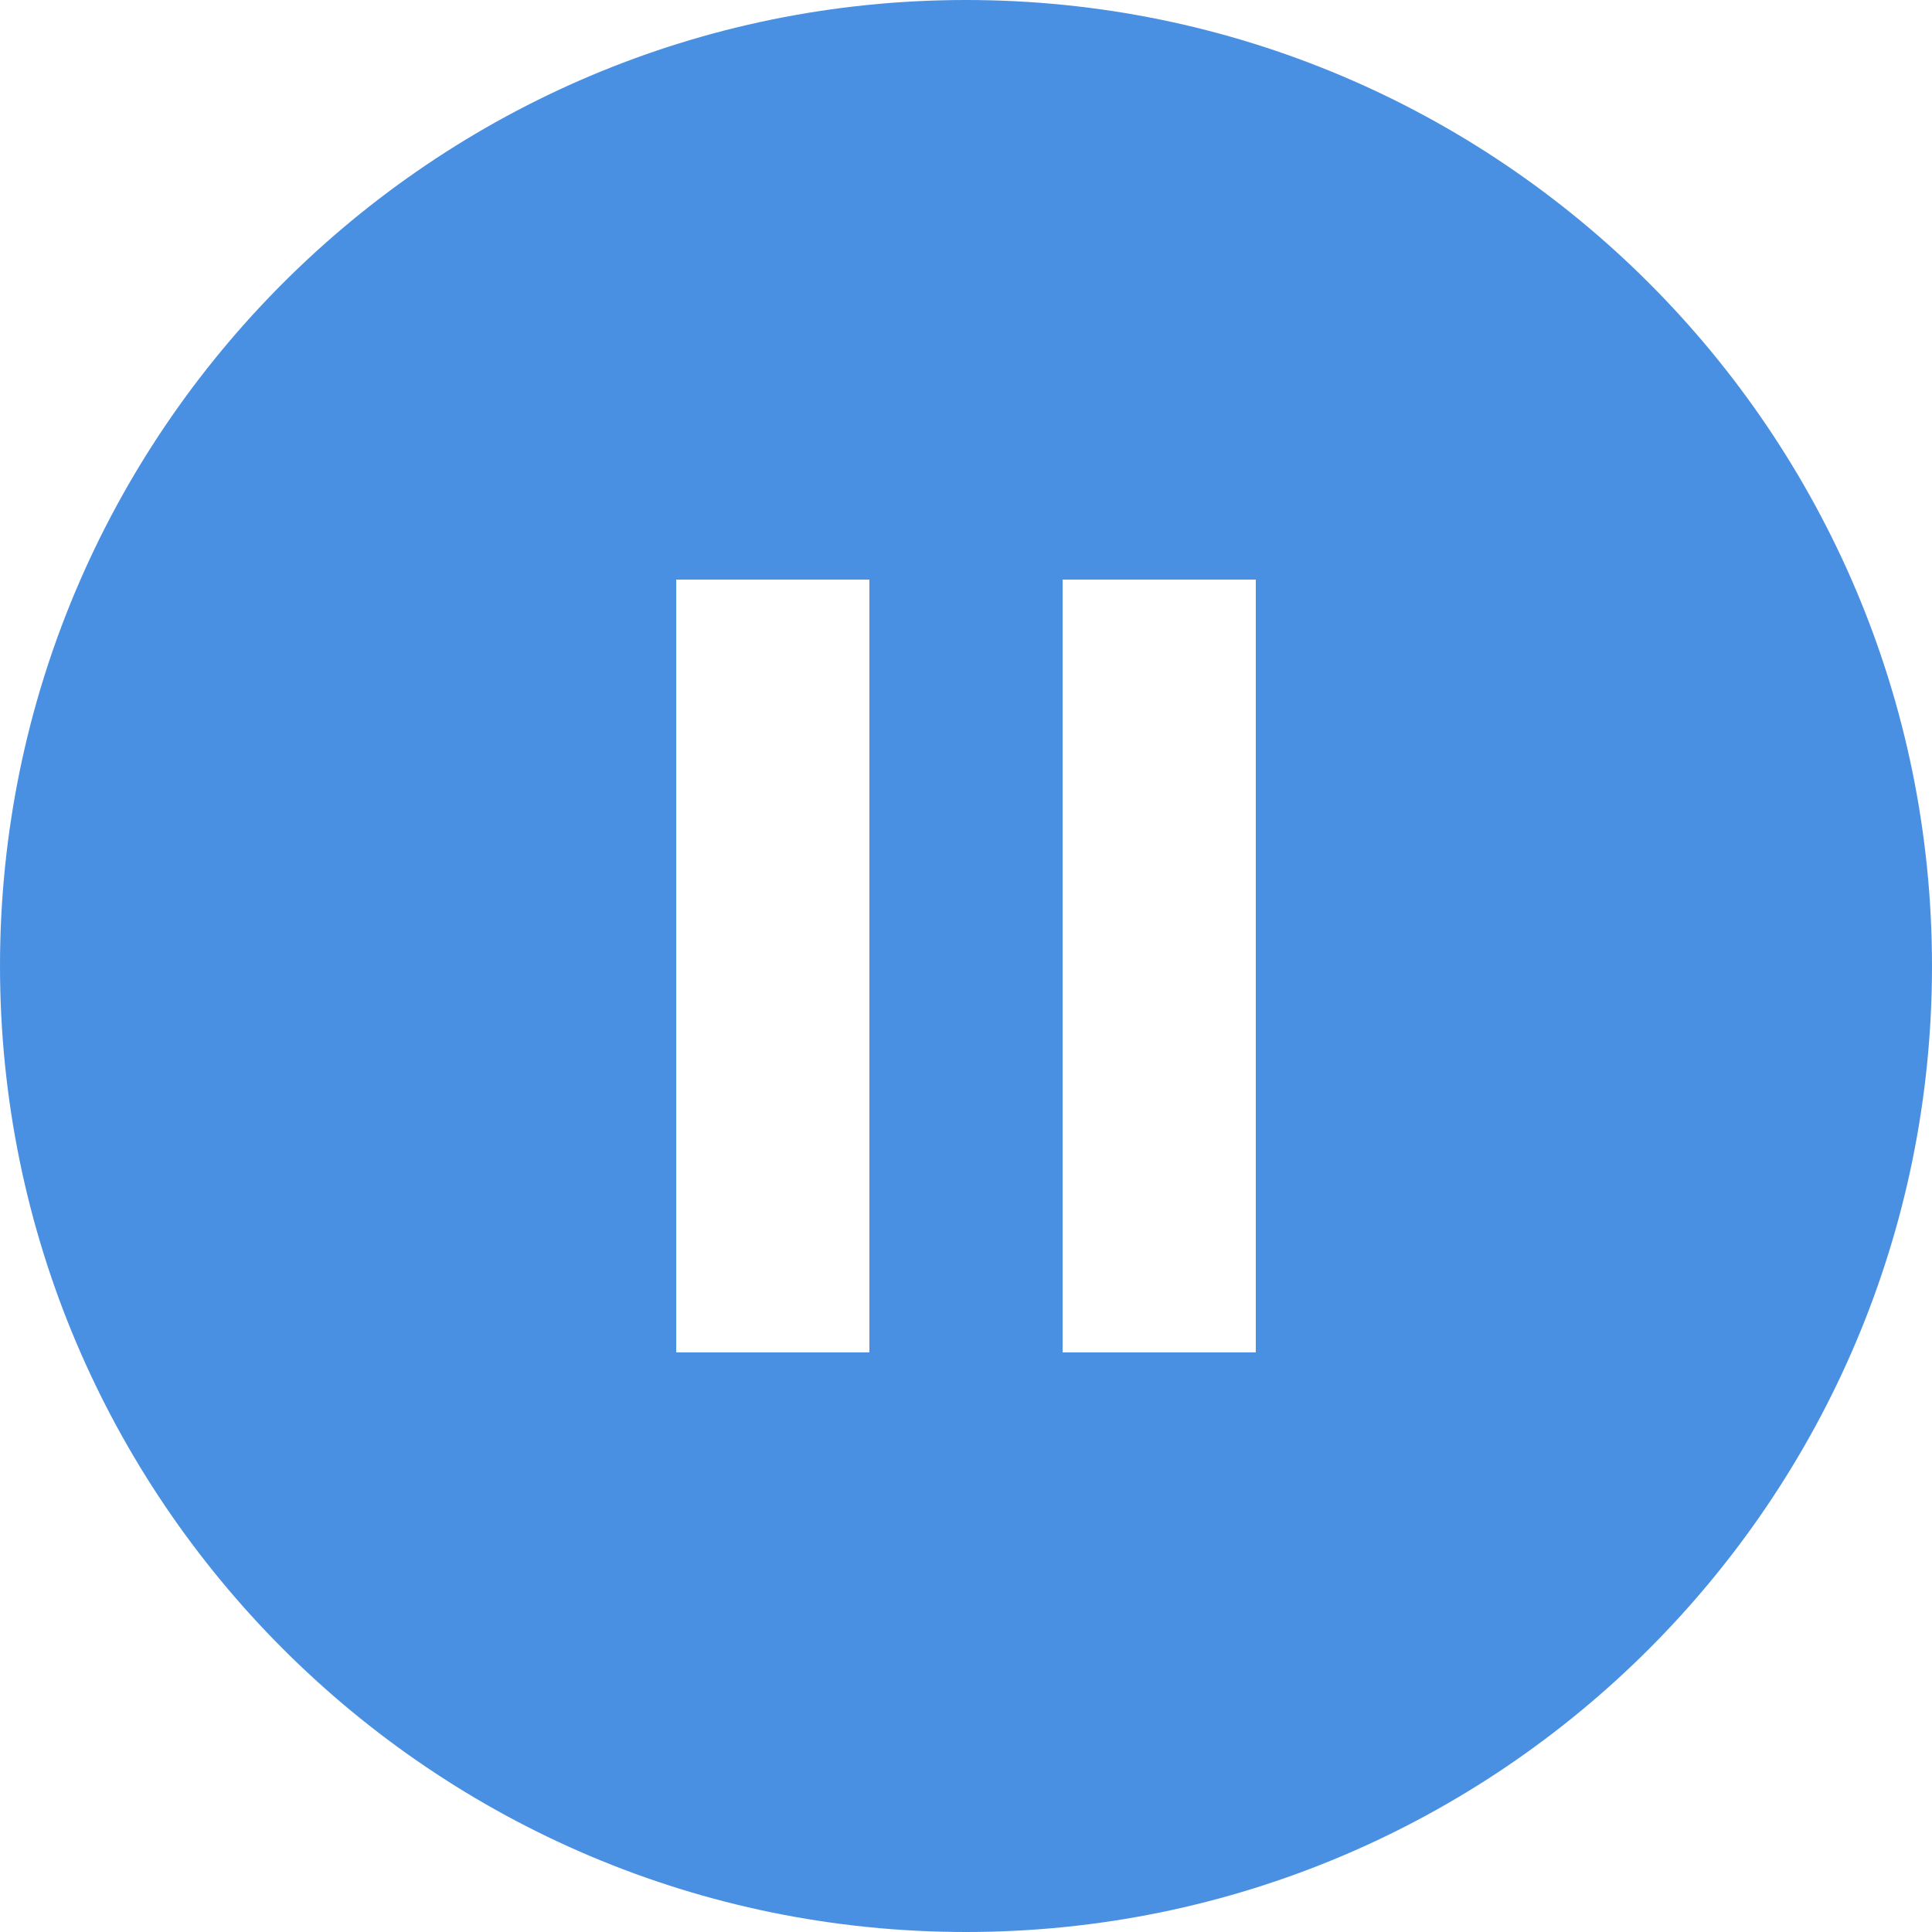
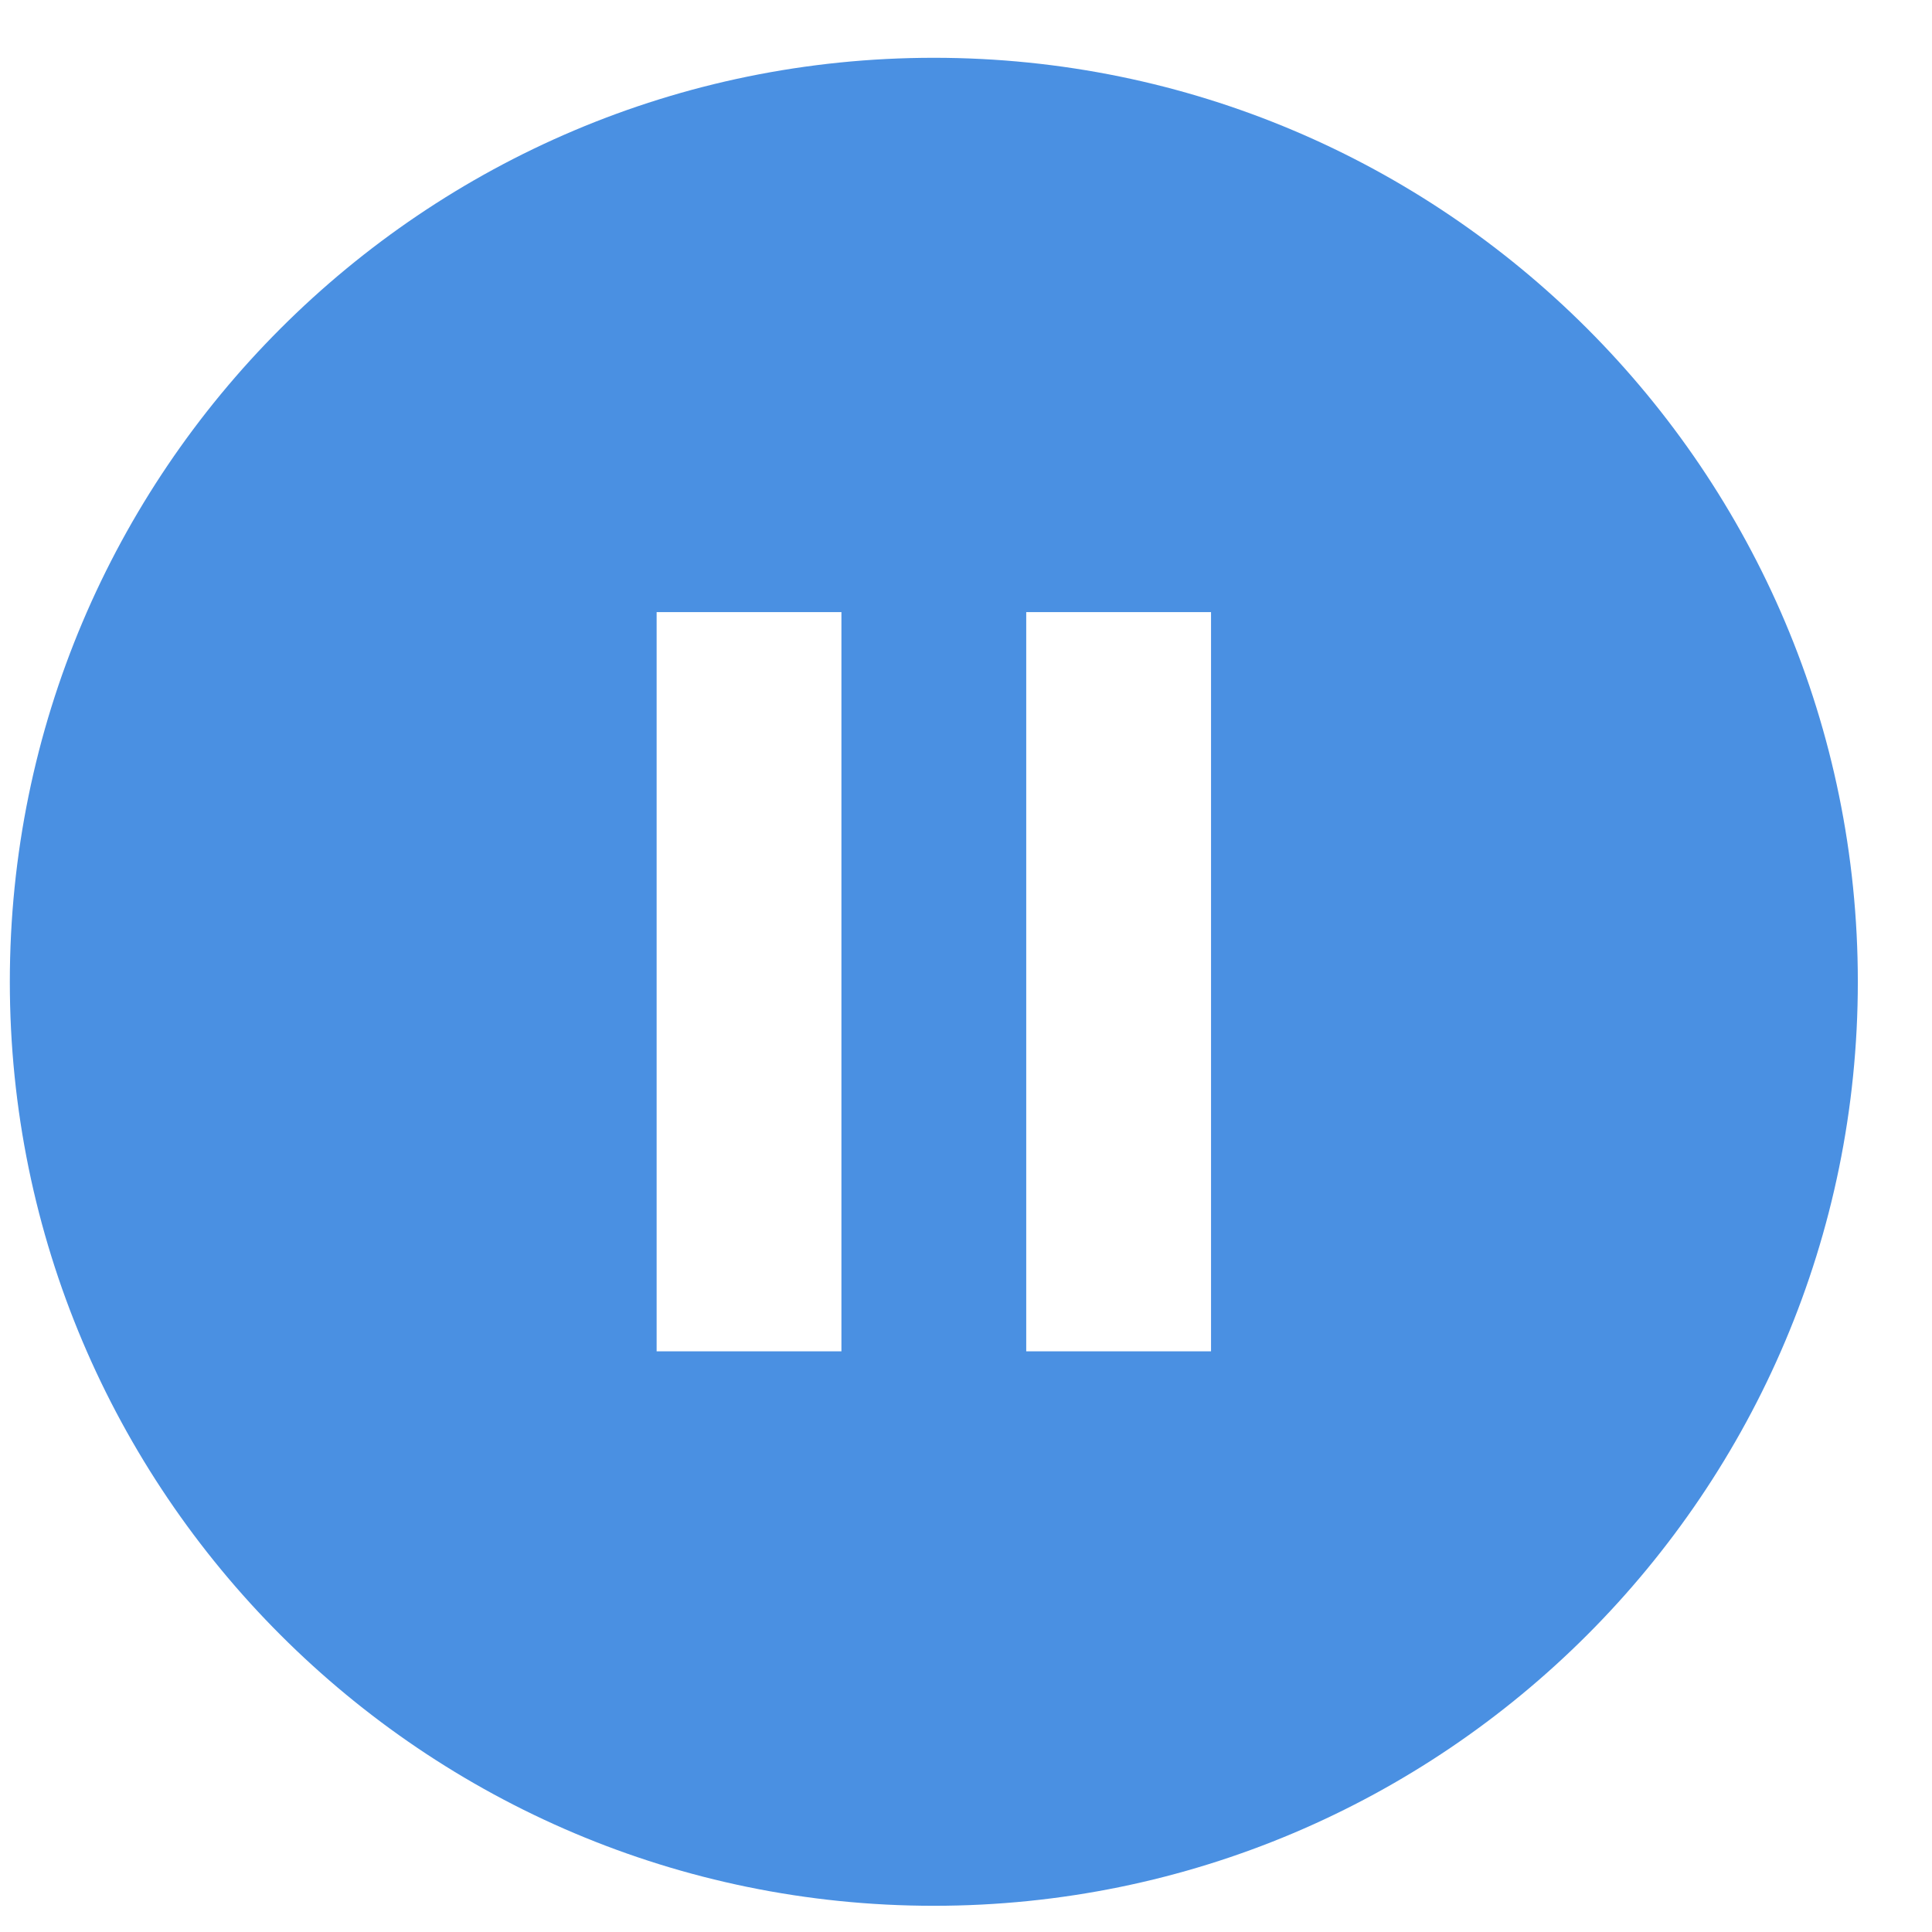
- <svg xmlns="http://www.w3.org/2000/svg" width="20px" height="20px" viewBox="0 0 20 20" version="1.1">
+ <svg xmlns="http://www.w3.org/2000/svg" width="23px" height="23px" viewBox="0 0 23 23" version="1.1">
  <defs />
-   <g id="Screens" stroke="none" stroke-width="1" fill="none" fill-rule="evenodd">
-     <g id="dashboard_by_team_1462" transform="translate(-114, -555)" fill-rule="nonzero" fill="#4A90E2">
-       <g id="ic_pause_blue" transform="translate(114, 555)">
-         <path d="M10,0 C4.48,0 0,4.48 0,10 C0,15.52 4.48,20 10,20 C15.52,20 20,15.52 20,10 C20,4.48 15.52,0 10,0 Z M9,14 L7,14 L7,6 L9,6 L9,14 Z M13,14 L11,14 L11,6 L13,6 L13,14 Z" id="Shape" />
+   <g id="Page-1" stroke="none" stroke-width="1" fill="none" fill-rule="evenodd">
+     <g id="dashboard_split_cards" transform="translate(-388, -1044)">
+       <g id="ic_paused" transform="translate(387.2, 1044)">
+         <polygon id="Shape" points="0 0 22 0 22 16.5 0 16.5" />
+         <path d="M11.917,0.688 C5.845,0.688 0.917,5.615 0.917,11.688 C0.917,17.759 5.845,22.688 11.917,22.688 C17.989,22.688 22.917,17.759 22.917,11.688 C22.917,5.615 17.989,0.688 11.917,0.688 Z M10.817,16.087 L8.617,16.087 L8.617,7.287 L10.817,7.287 L10.817,16.087 Z M15.217,16.087 L13.017,16.087 L13.017,7.287 L15.217,7.287 L15.217,16.087 Z" id="Shape" fill="#4A90E2" fill-rule="nonzero" />
      </g>
    </g>
  </g>
</svg>
